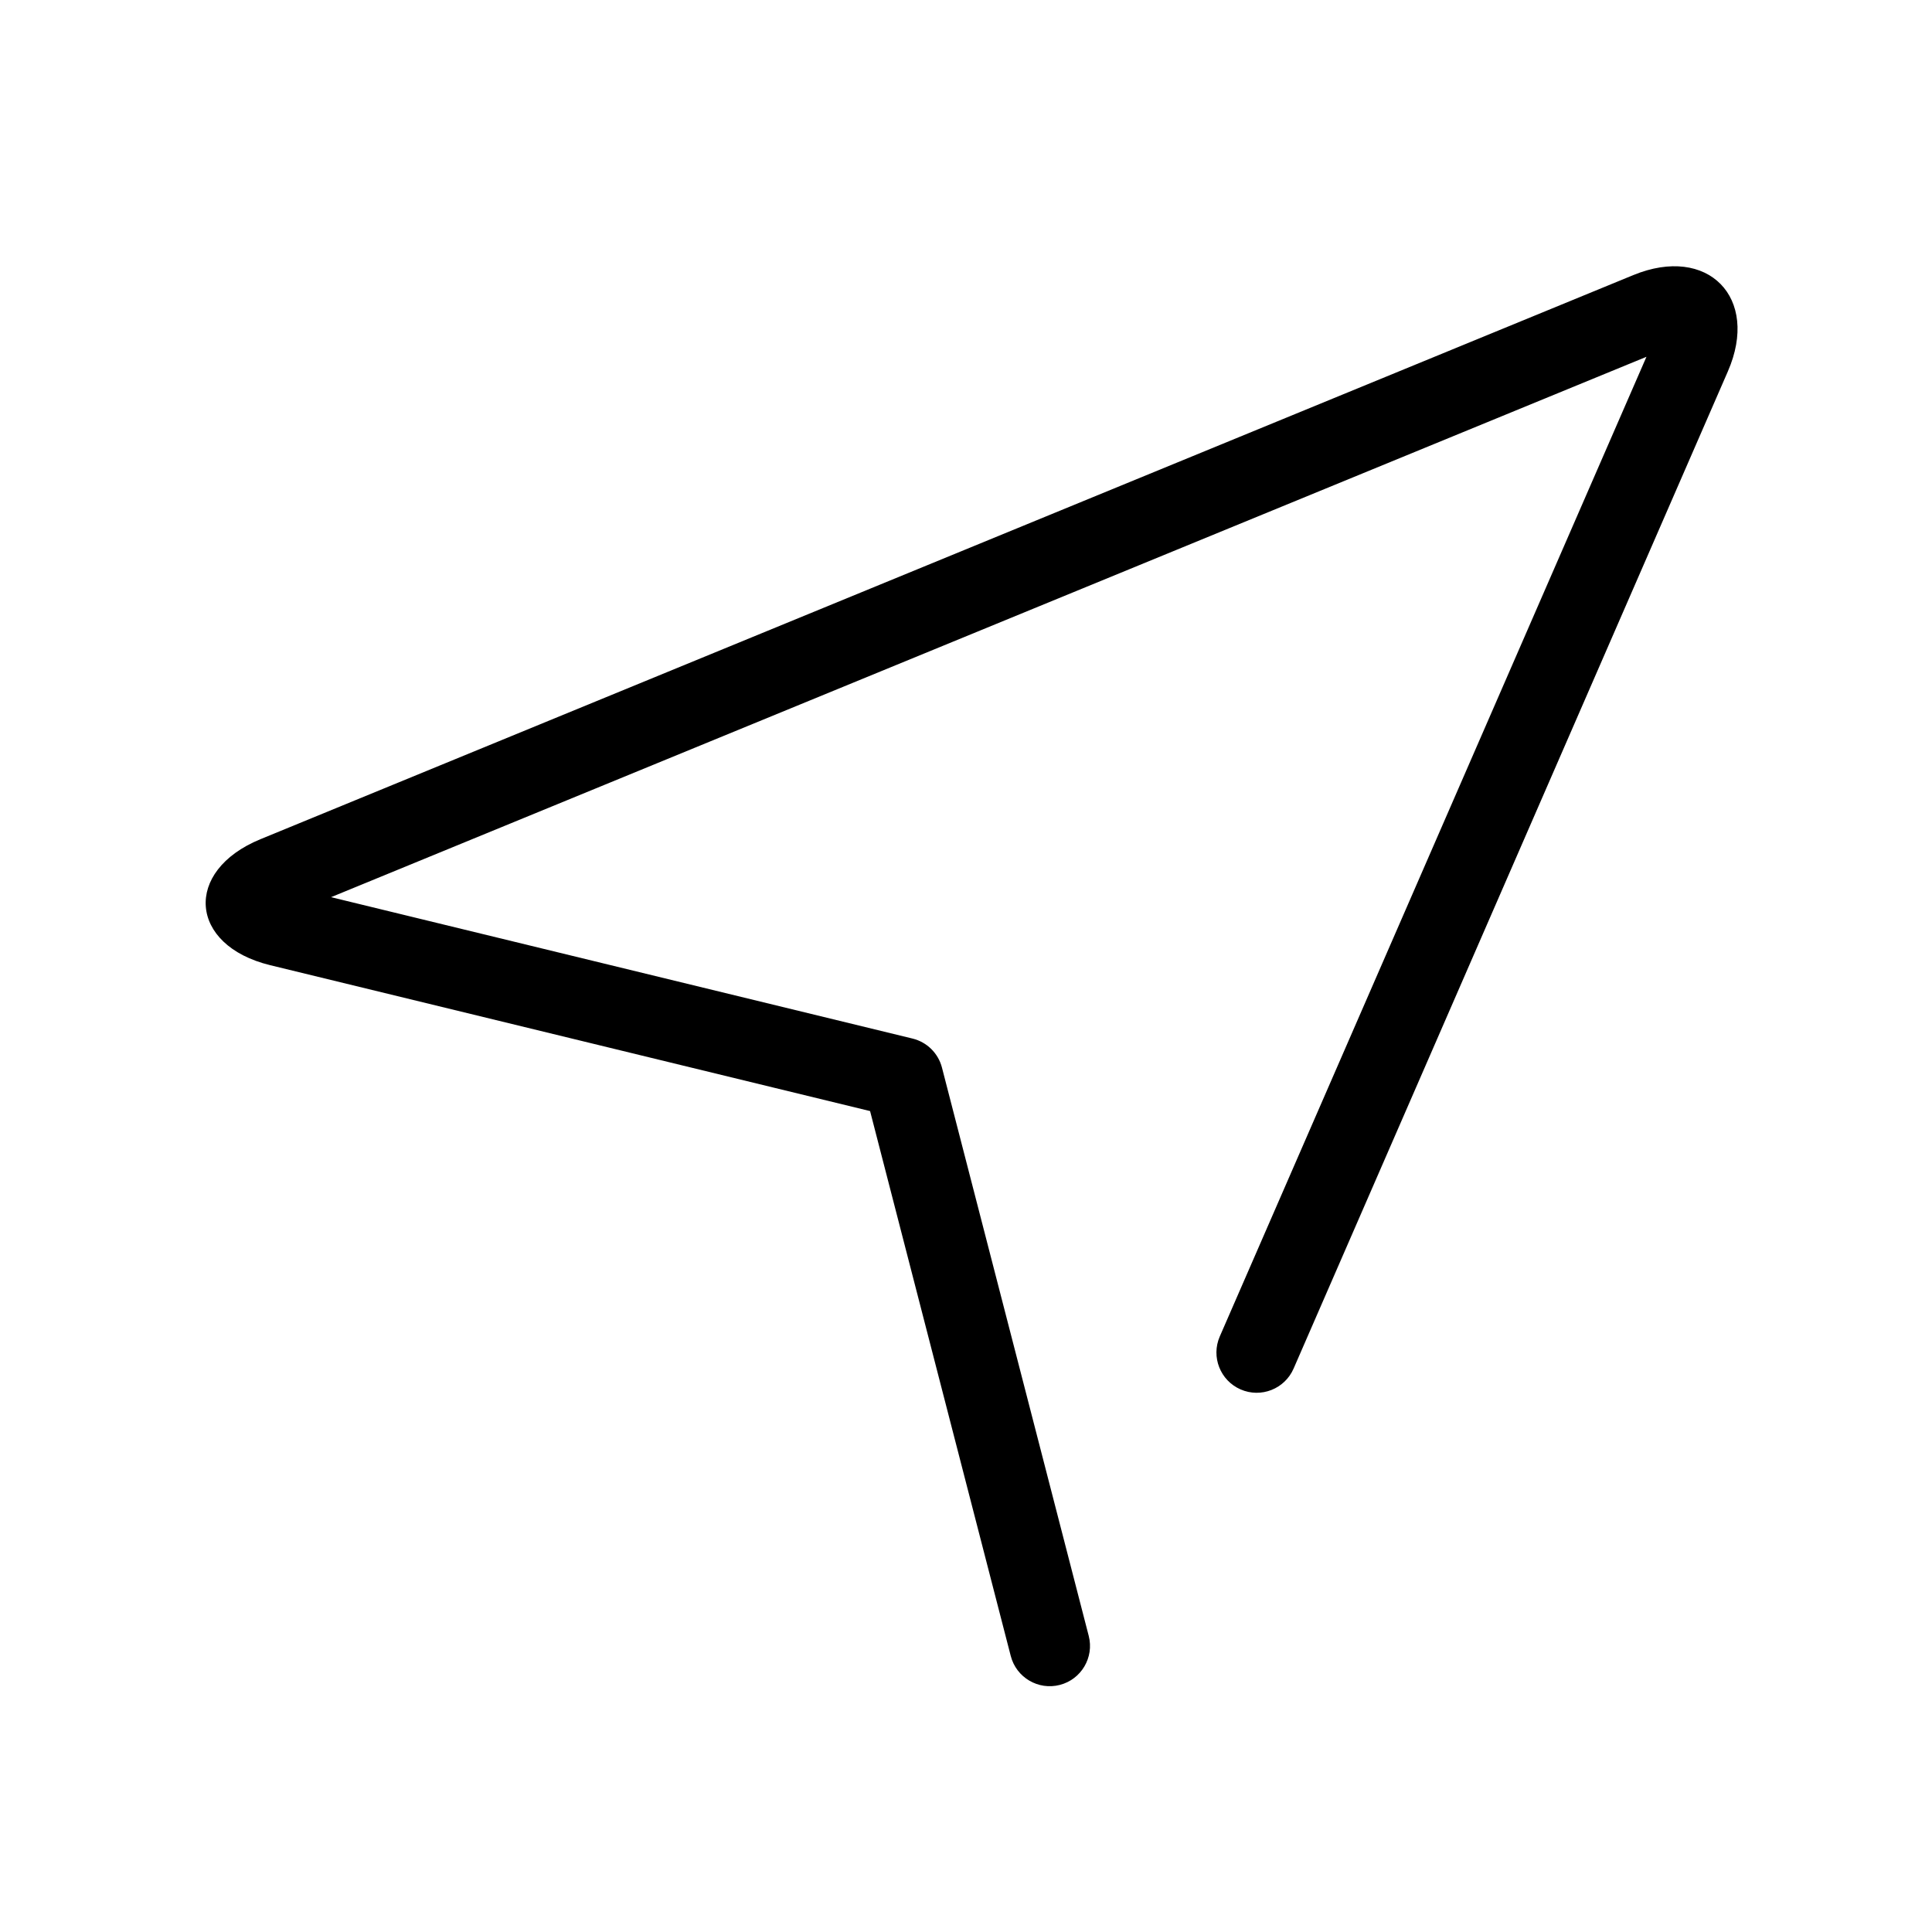
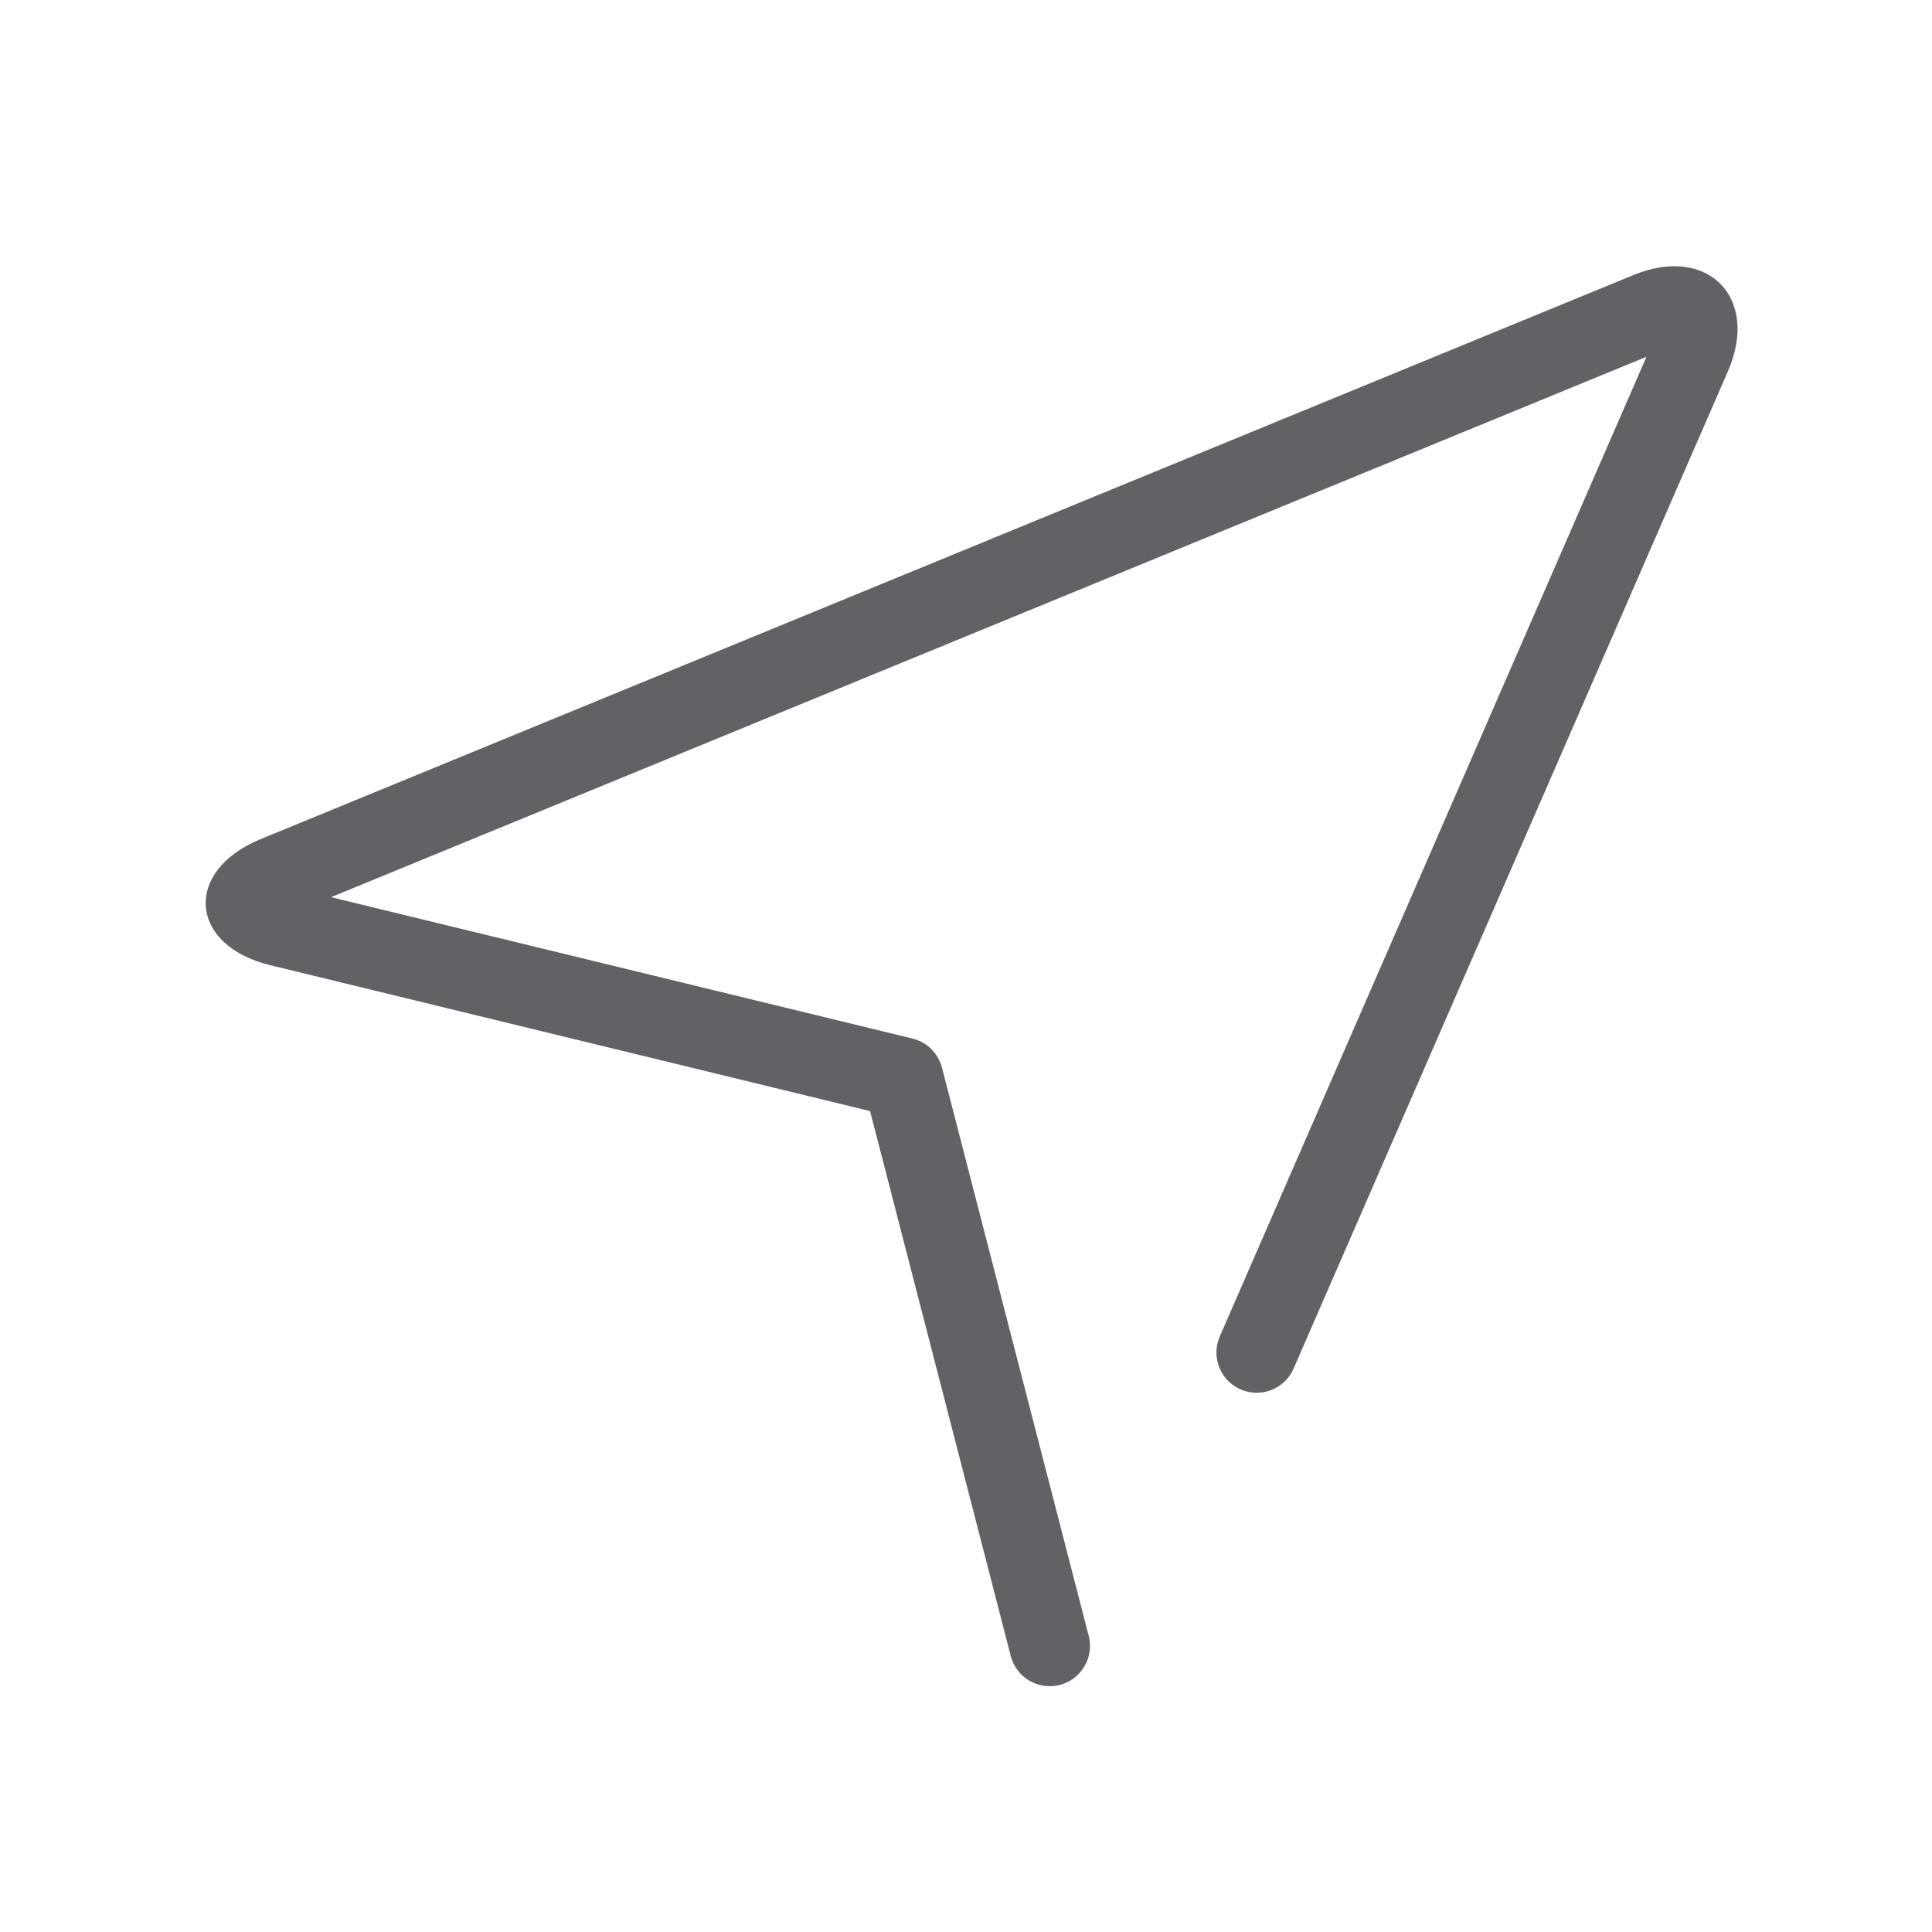
<svg xmlns="http://www.w3.org/2000/svg" t="1657584159847" class="icon" viewBox="0 0 1024 1024" version="1.1" p-id="10790" width="32" height="32">
-   <path d="M915.797 196.864c17.067-39.168-10.603-67.307-50.133-51.051L138.027 444.8c-40.96 16.832-37.952 56.277 5.205 66.773l330.347 80.341-15.616-15.403 77.76 301.205a21.333 21.333 0 0 0 41.323-10.667l-77.781-301.184a21.333 21.333 0 0 0-15.595-15.403L153.28 470.123a24.299 24.299 0 0 1-6.187-2.133c1.941 1.323 4.139 4.416 4.523 9.323 0.363 4.907-1.344 8.32-3.072 9.92 0.576-0.533 2.517-1.685 5.675-2.987L881.92 185.301a19.072 19.072 0 0 1 5.76-1.664 9.557 9.557 0 0 1-6.165-3.179 9.6 9.6 0 0 1-3.072-6.229c0 0.768-0.512 2.773-1.749 5.611L646.507 708.352a21.333 21.333 0 0 0 39.125 17.024L915.797 196.864z" fill="#000000" p-id="10791" />
+   <path d="M915.797 196.864c17.067-39.168-10.603-67.307-50.133-51.051L138.027 444.8c-40.96 16.832-37.952 56.277 5.205 66.773l330.347 80.341-15.616-15.403 77.76 301.205a21.333 21.333 0 0 0 41.323-10.667l-77.781-301.184a21.333 21.333 0 0 0-15.595-15.403L153.28 470.123a24.299 24.299 0 0 1-6.187-2.133c1.941 1.323 4.139 4.416 4.523 9.323 0.363 4.907-1.344 8.32-3.072 9.92 0.576-0.533 2.517-1.685 5.675-2.987L881.92 185.301a19.072 19.072 0 0 1 5.76-1.664 9.557 9.557 0 0 1-6.165-3.179 9.6 9.6 0 0 1-3.072-6.229c0 0.768-0.512 2.773-1.749 5.611L646.507 708.352a21.333 21.333 0 0 0 39.125 17.024L915.797 196.864z" fill="#606266" p-id="10791" />
</svg>
